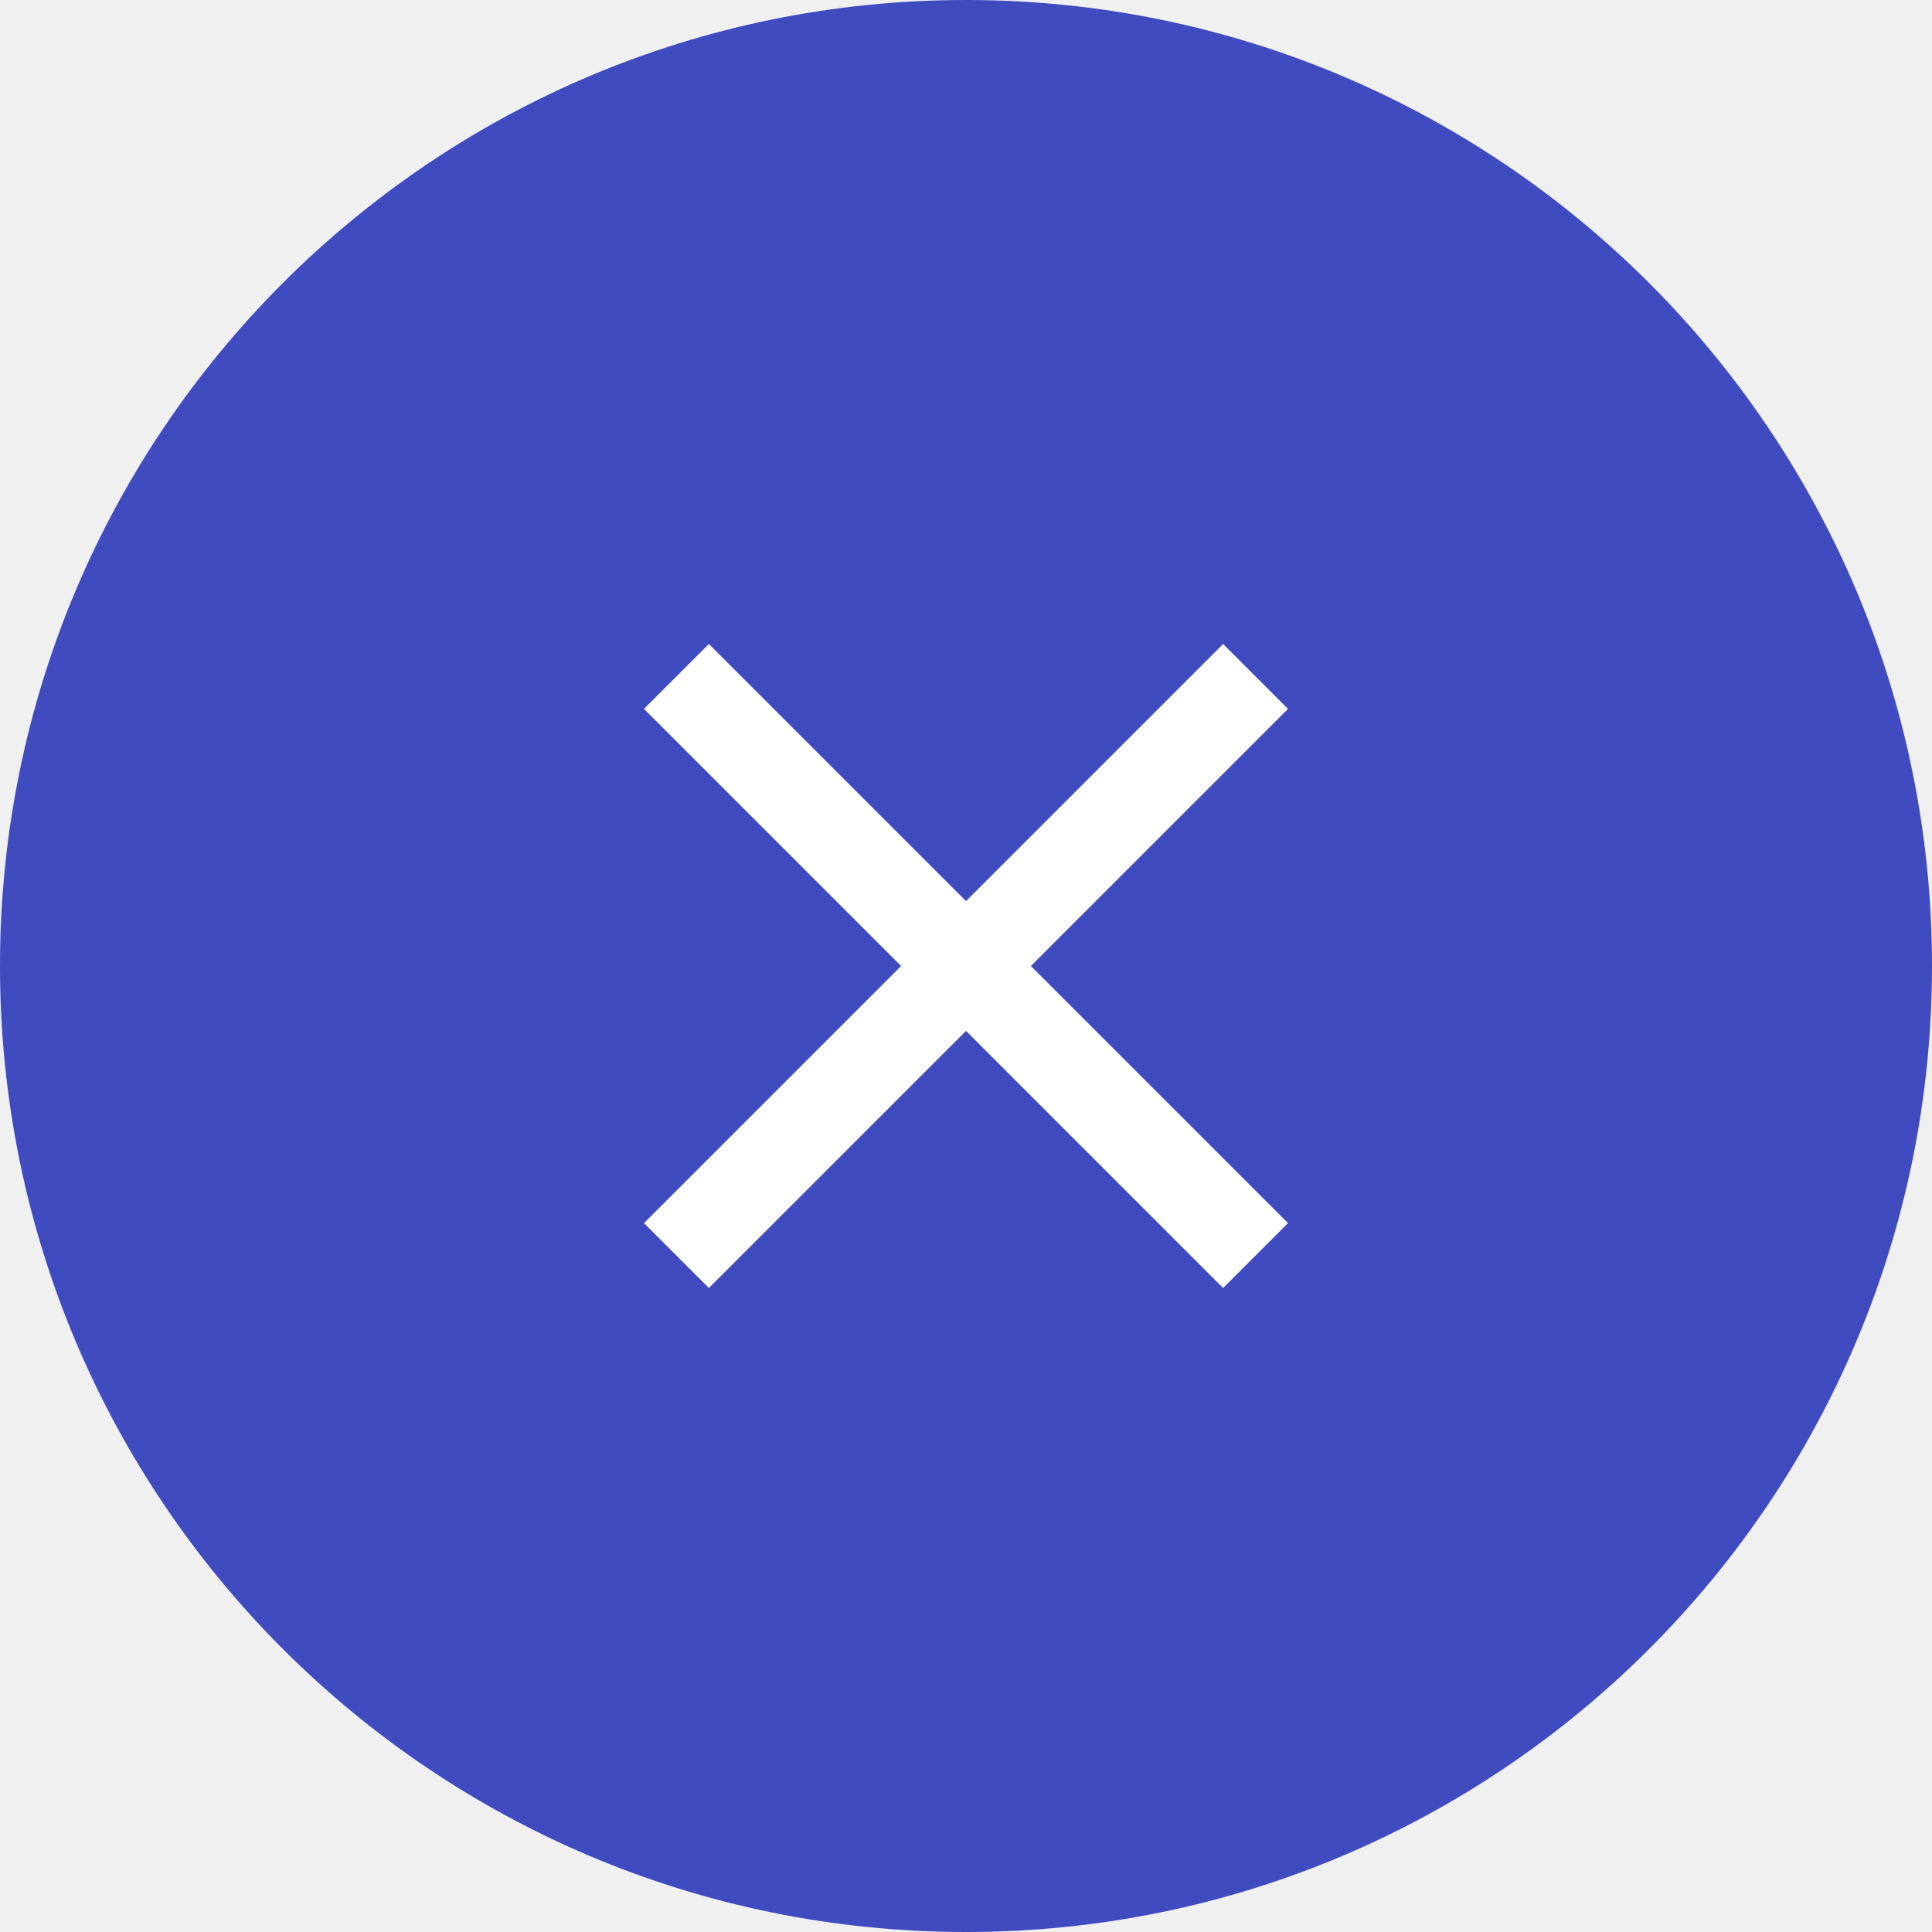
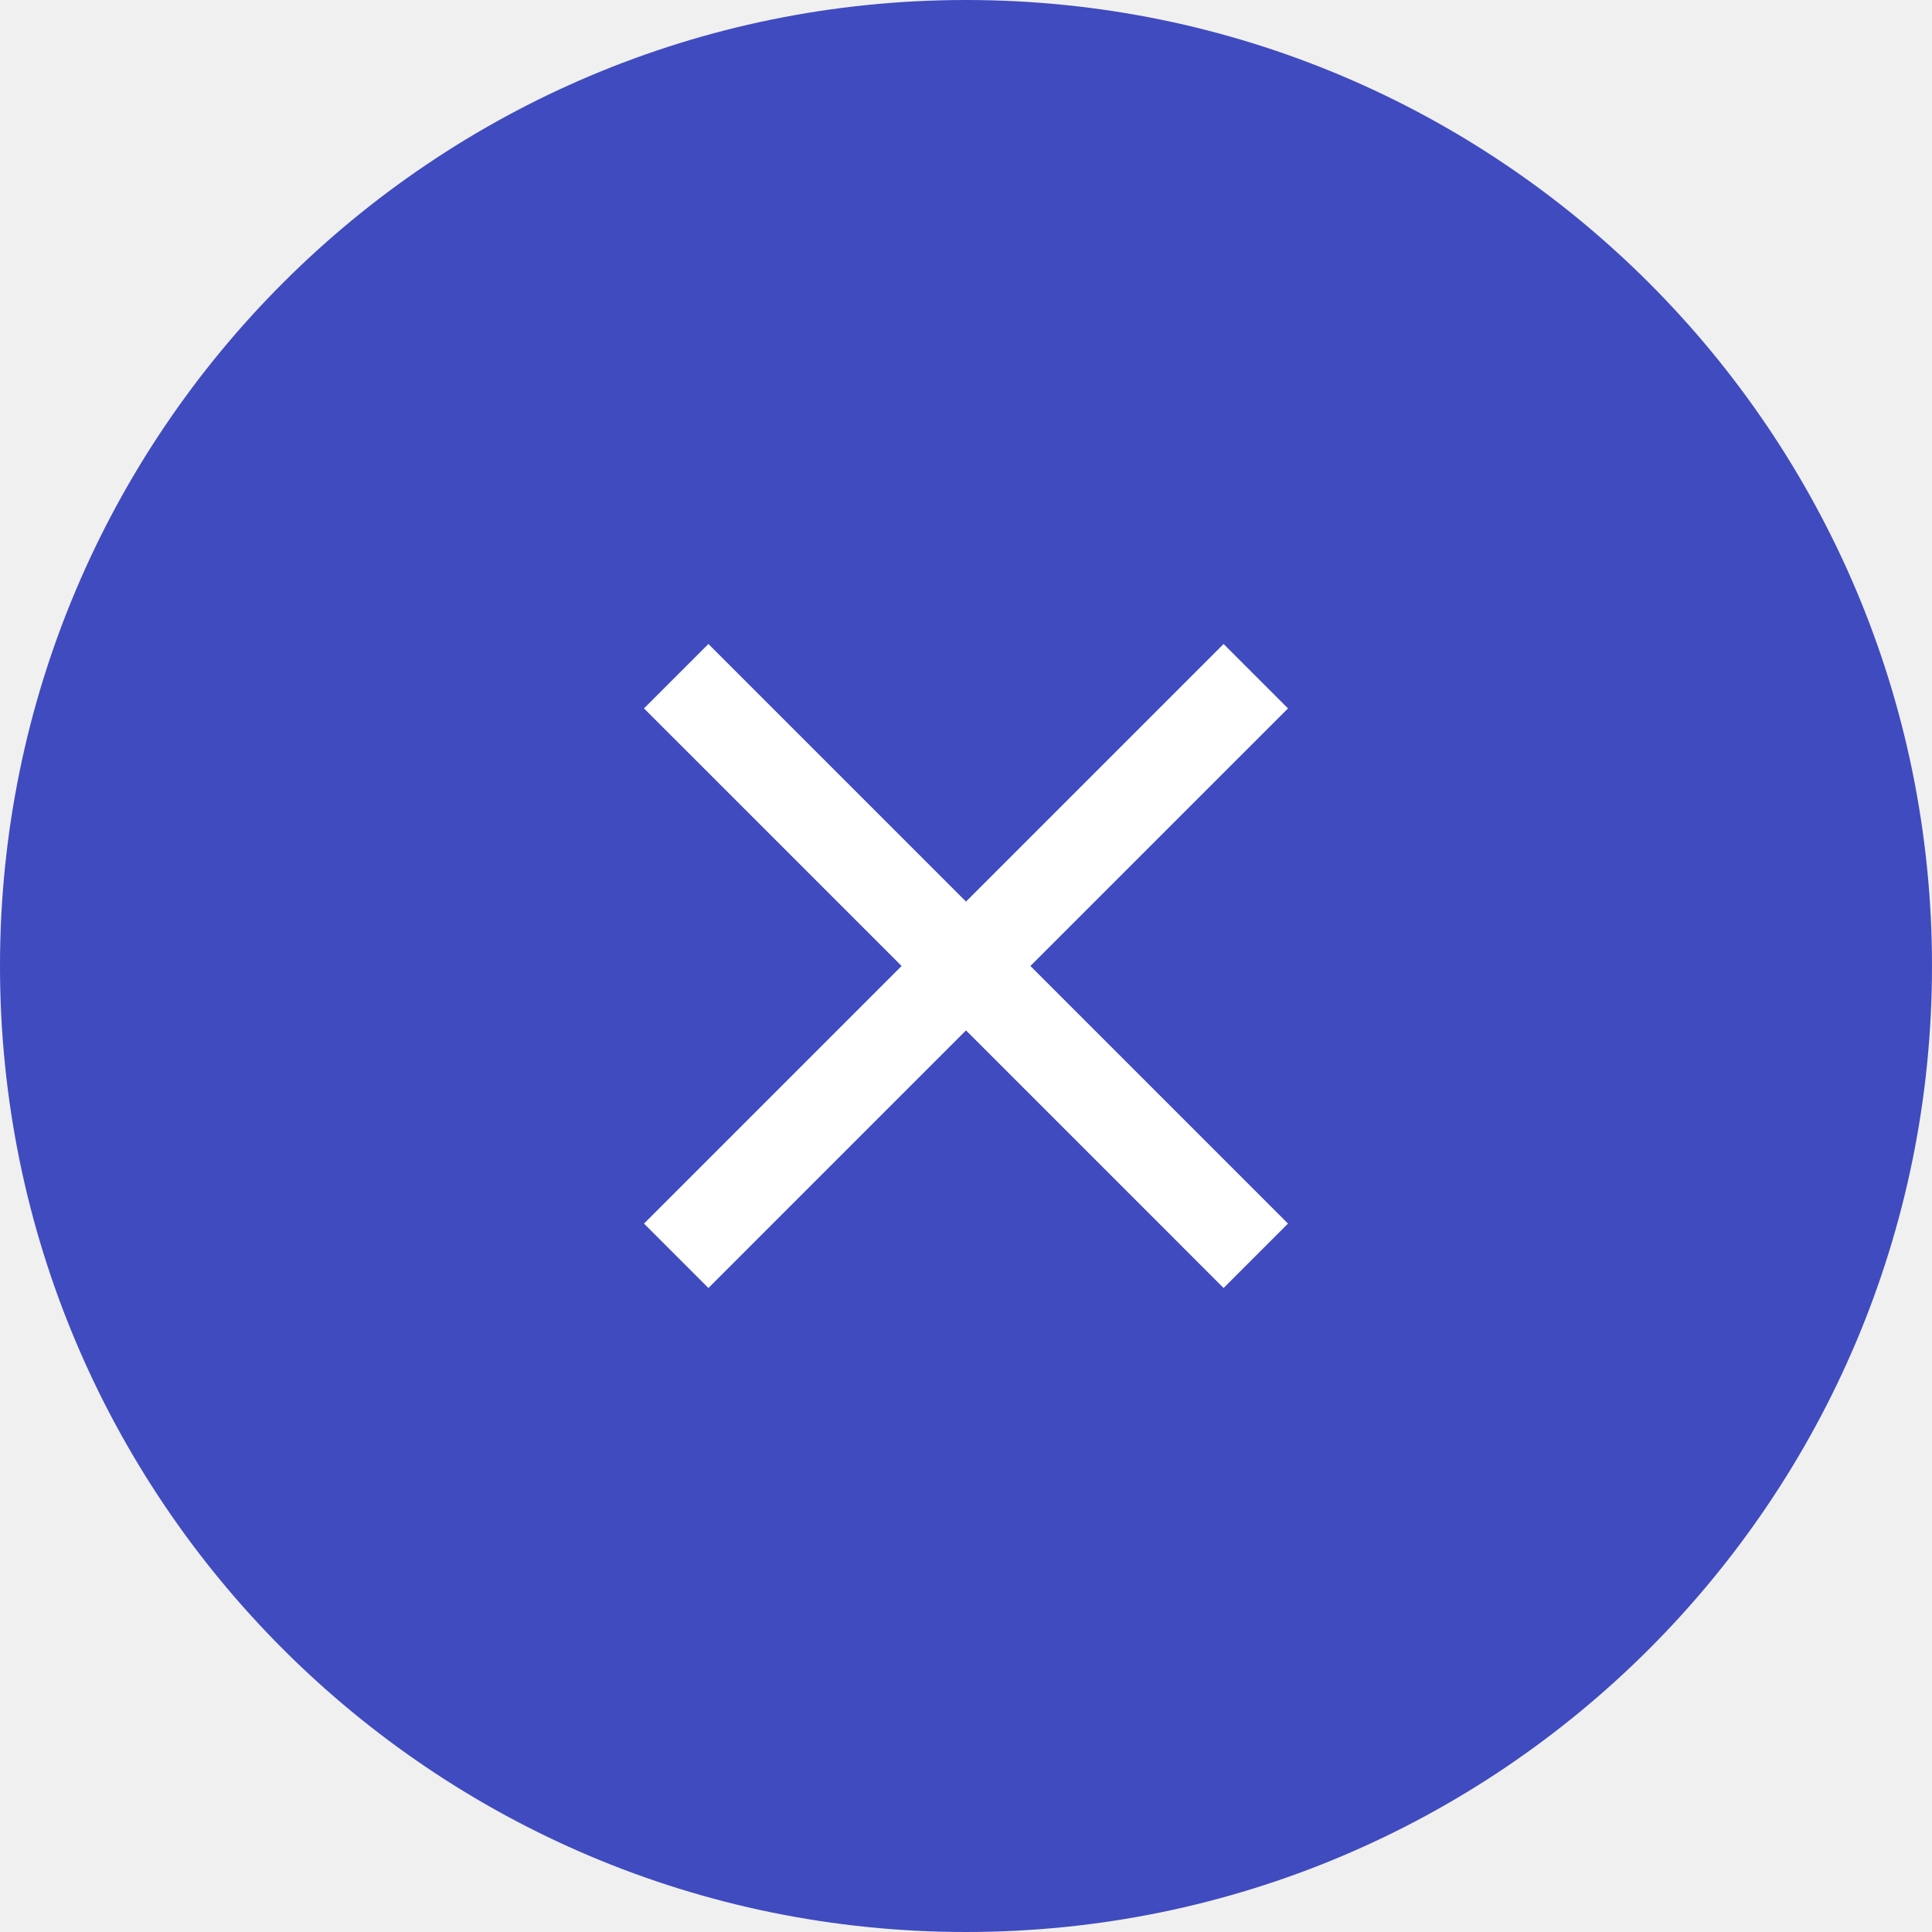
- <svg xmlns="http://www.w3.org/2000/svg" width="24" height="24" viewBox="0 0 24 24" fill="none">
+ <svg xmlns="http://www.w3.org/2000/svg" width="24" height="24" fill="none">
  <circle cx="12" cy="12" r="12" fill="#404BBF" />
-   <g clip-path="url(#clip0_297024_950)">
-     <path d="M16 8.806L15.194 8L12 11.194L8.806 8L8 8.806L11.194 12L8 15.194L8.806 16L12 12.806L15.194 16L16 15.194L12.806 12L16 8.806Z" fill="white" />
+   <g clip-path="url(#a)">
+     <path fill="#fff" d="m16 8.8-.8-.8-3.2 3.2L8.8 8l-.8.8 3.2 3.2L8 15.2l.8.8 3.2-3.2 3.2 3.2.8-.8-3.2-3.2L16 8.8Z" />
  </g>
  <defs>
-     <clipPath id="clip0_297024_950">
-       <rect width="8" height="8" fill="white" transform="translate(8 8)" />
+     <clipPath id="a">
+       <path fill="#fff" d="M8 8h8v8H8z" />
    </clipPath>
  </defs>
</svg>
